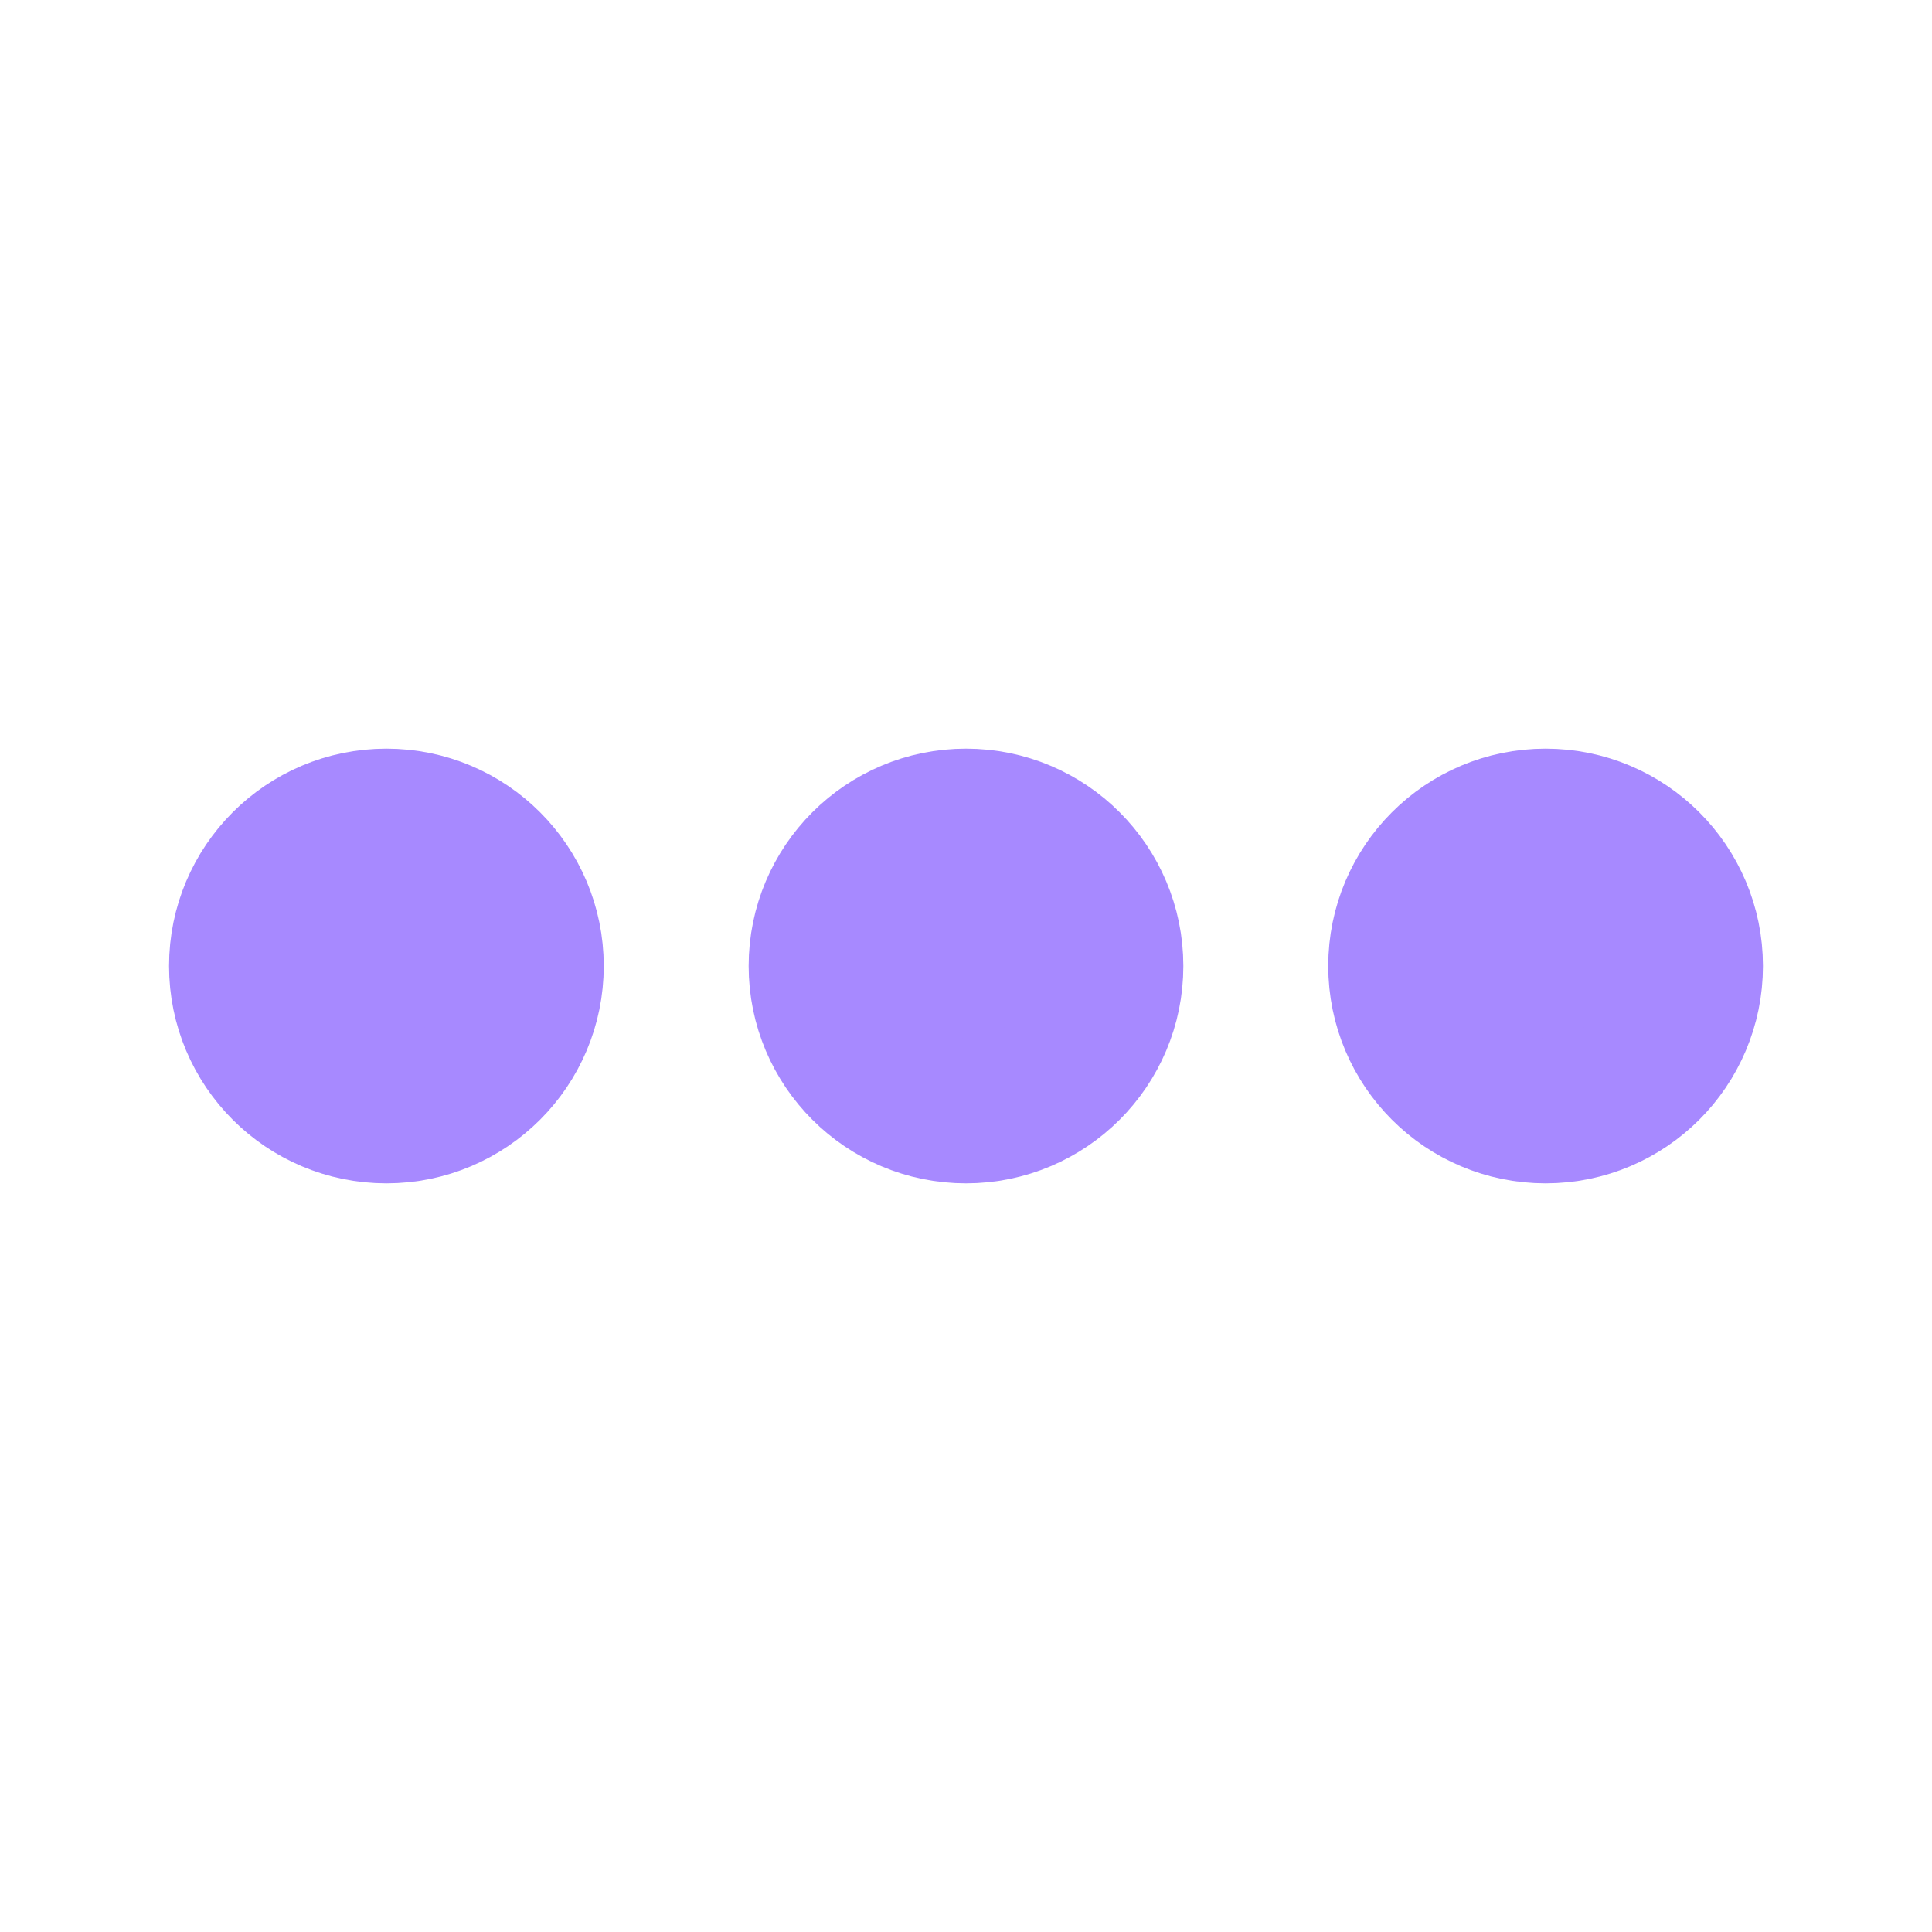
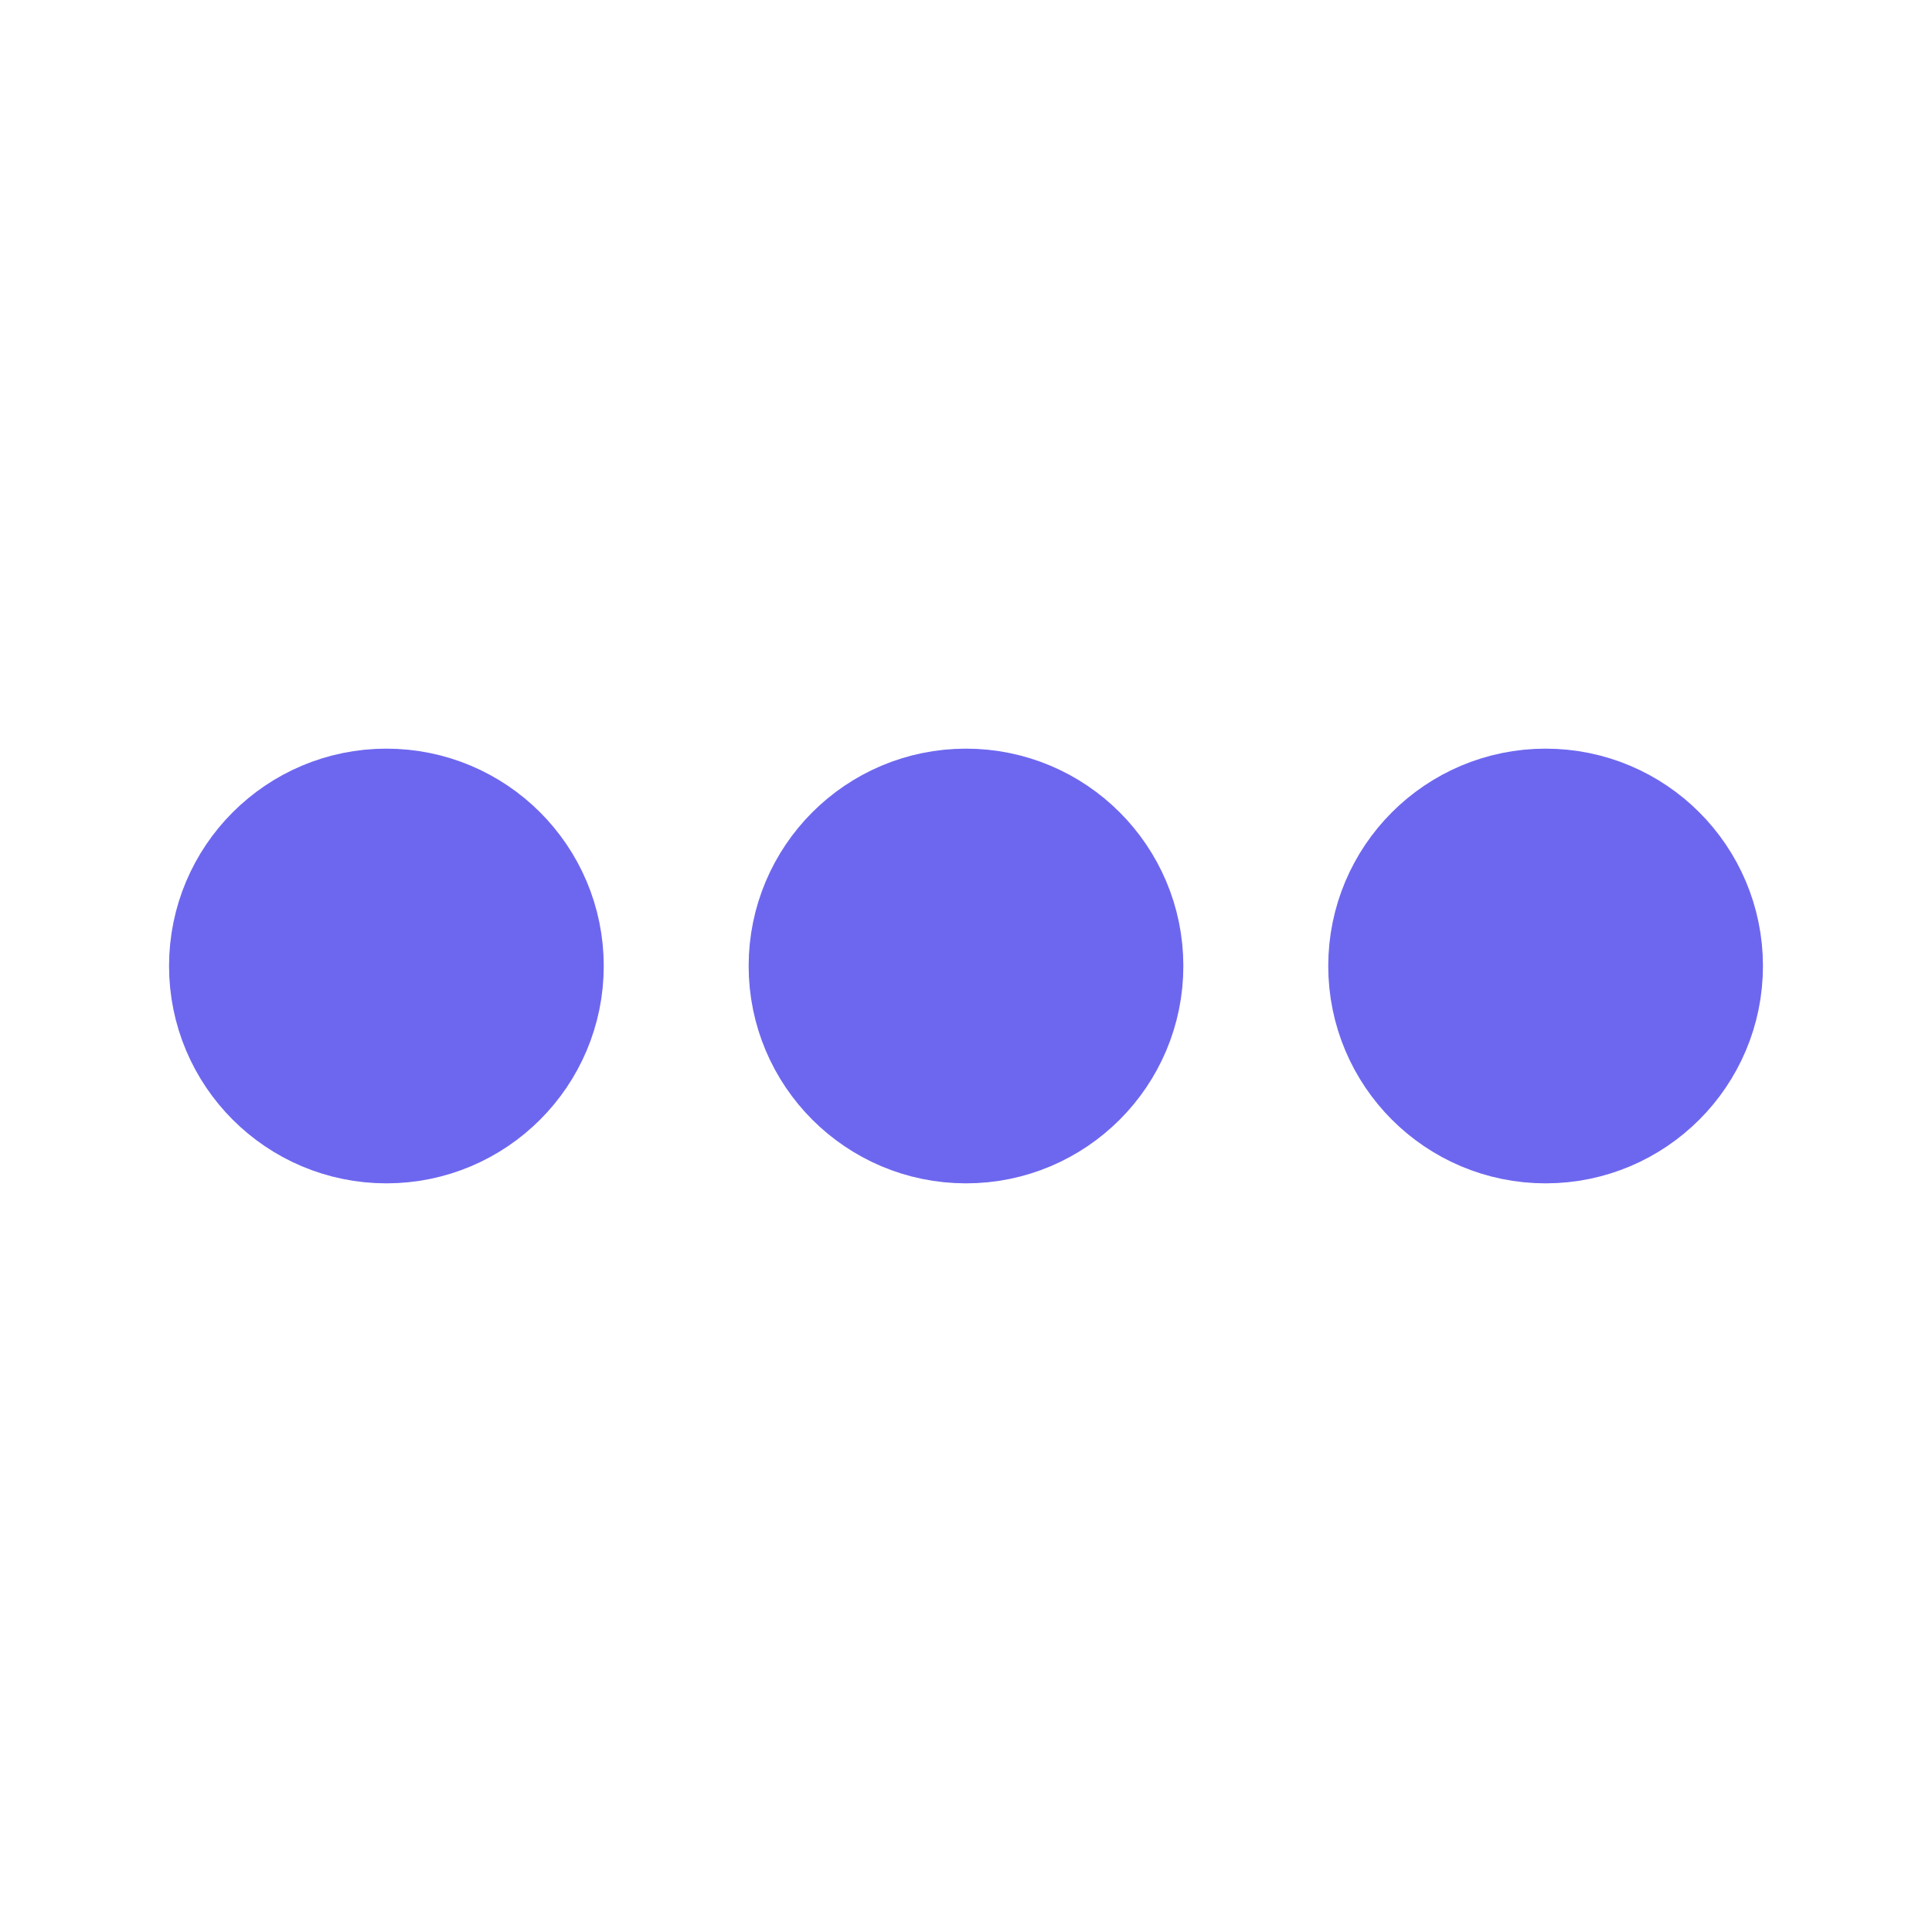
<svg xmlns="http://www.w3.org/2000/svg" viewBox="0 0 200 200">
-   <circle fill="#A789FF" stroke="#A789FF" stroke-width="15" r="15" cx="40" cy="100">
+   <circle fill="#6d67ef" stroke="#6d67ef" stroke-width="15" r="15" cx="40" cy="100">
    <animate attributeName="opacity" calcMode="spline" dur="2" values="1;0;1;" keySplines=".5 0 .5 1;.5 0 .5 1" repeatCount="indefinite" begin="-.4" />
  </circle>
-   <circle fill="#A789FF" stroke="#A789FF" stroke-width="15" r="15" cx="100" cy="100">
+   <circle fill="#6d67ef" stroke="#6d67ef" stroke-width="15" r="15" cx="100" cy="100">
    <animate attributeName="opacity" calcMode="spline" dur="2" values="1;0;1;" keySplines=".5 0 .5 1;.5 0 .5 1" repeatCount="indefinite" begin="-.2" />
  </circle>
-   <circle fill="#A789FF" stroke="#A789FF" stroke-width="15" r="15" cx="160" cy="100">
+   <circle fill="#6d67ef" stroke="#6d67ef" stroke-width="15" r="15" cx="160" cy="100">
    <animate attributeName="opacity" calcMode="spline" dur="2" values="1;0;1;" keySplines=".5 0 .5 1;.5 0 .5 1" repeatCount="indefinite" begin="0" />
  </circle>
</svg>
